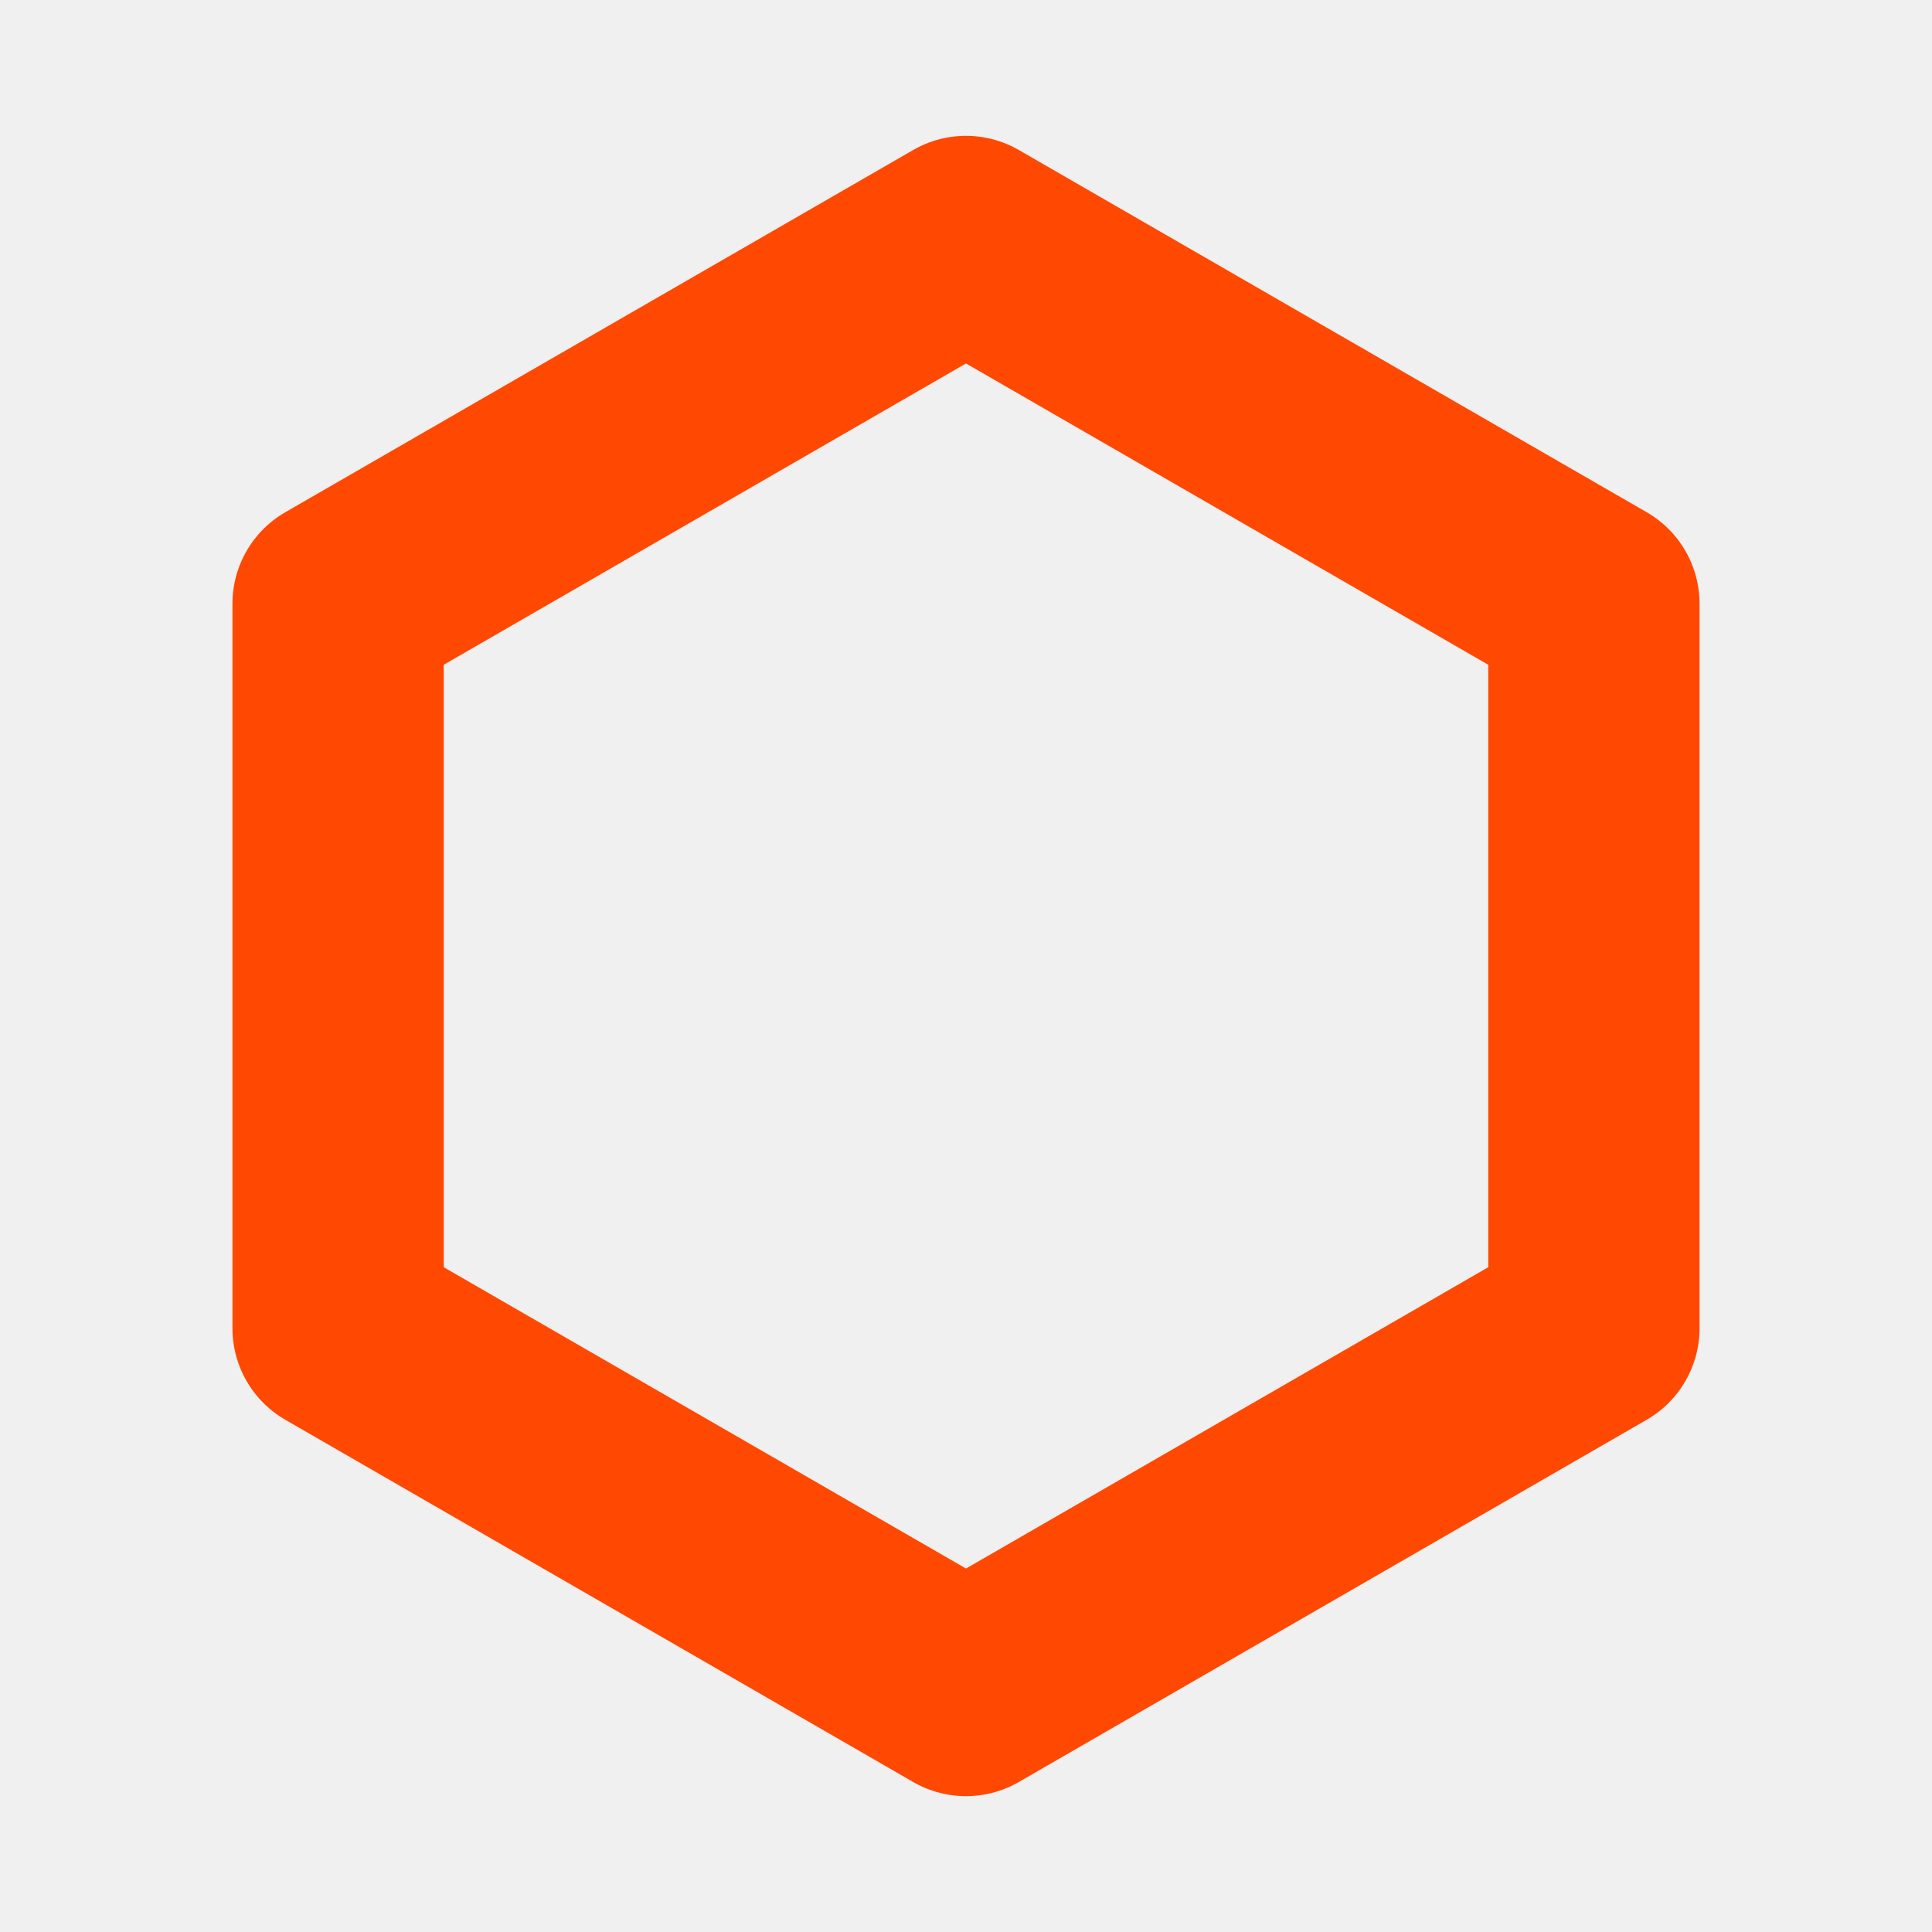
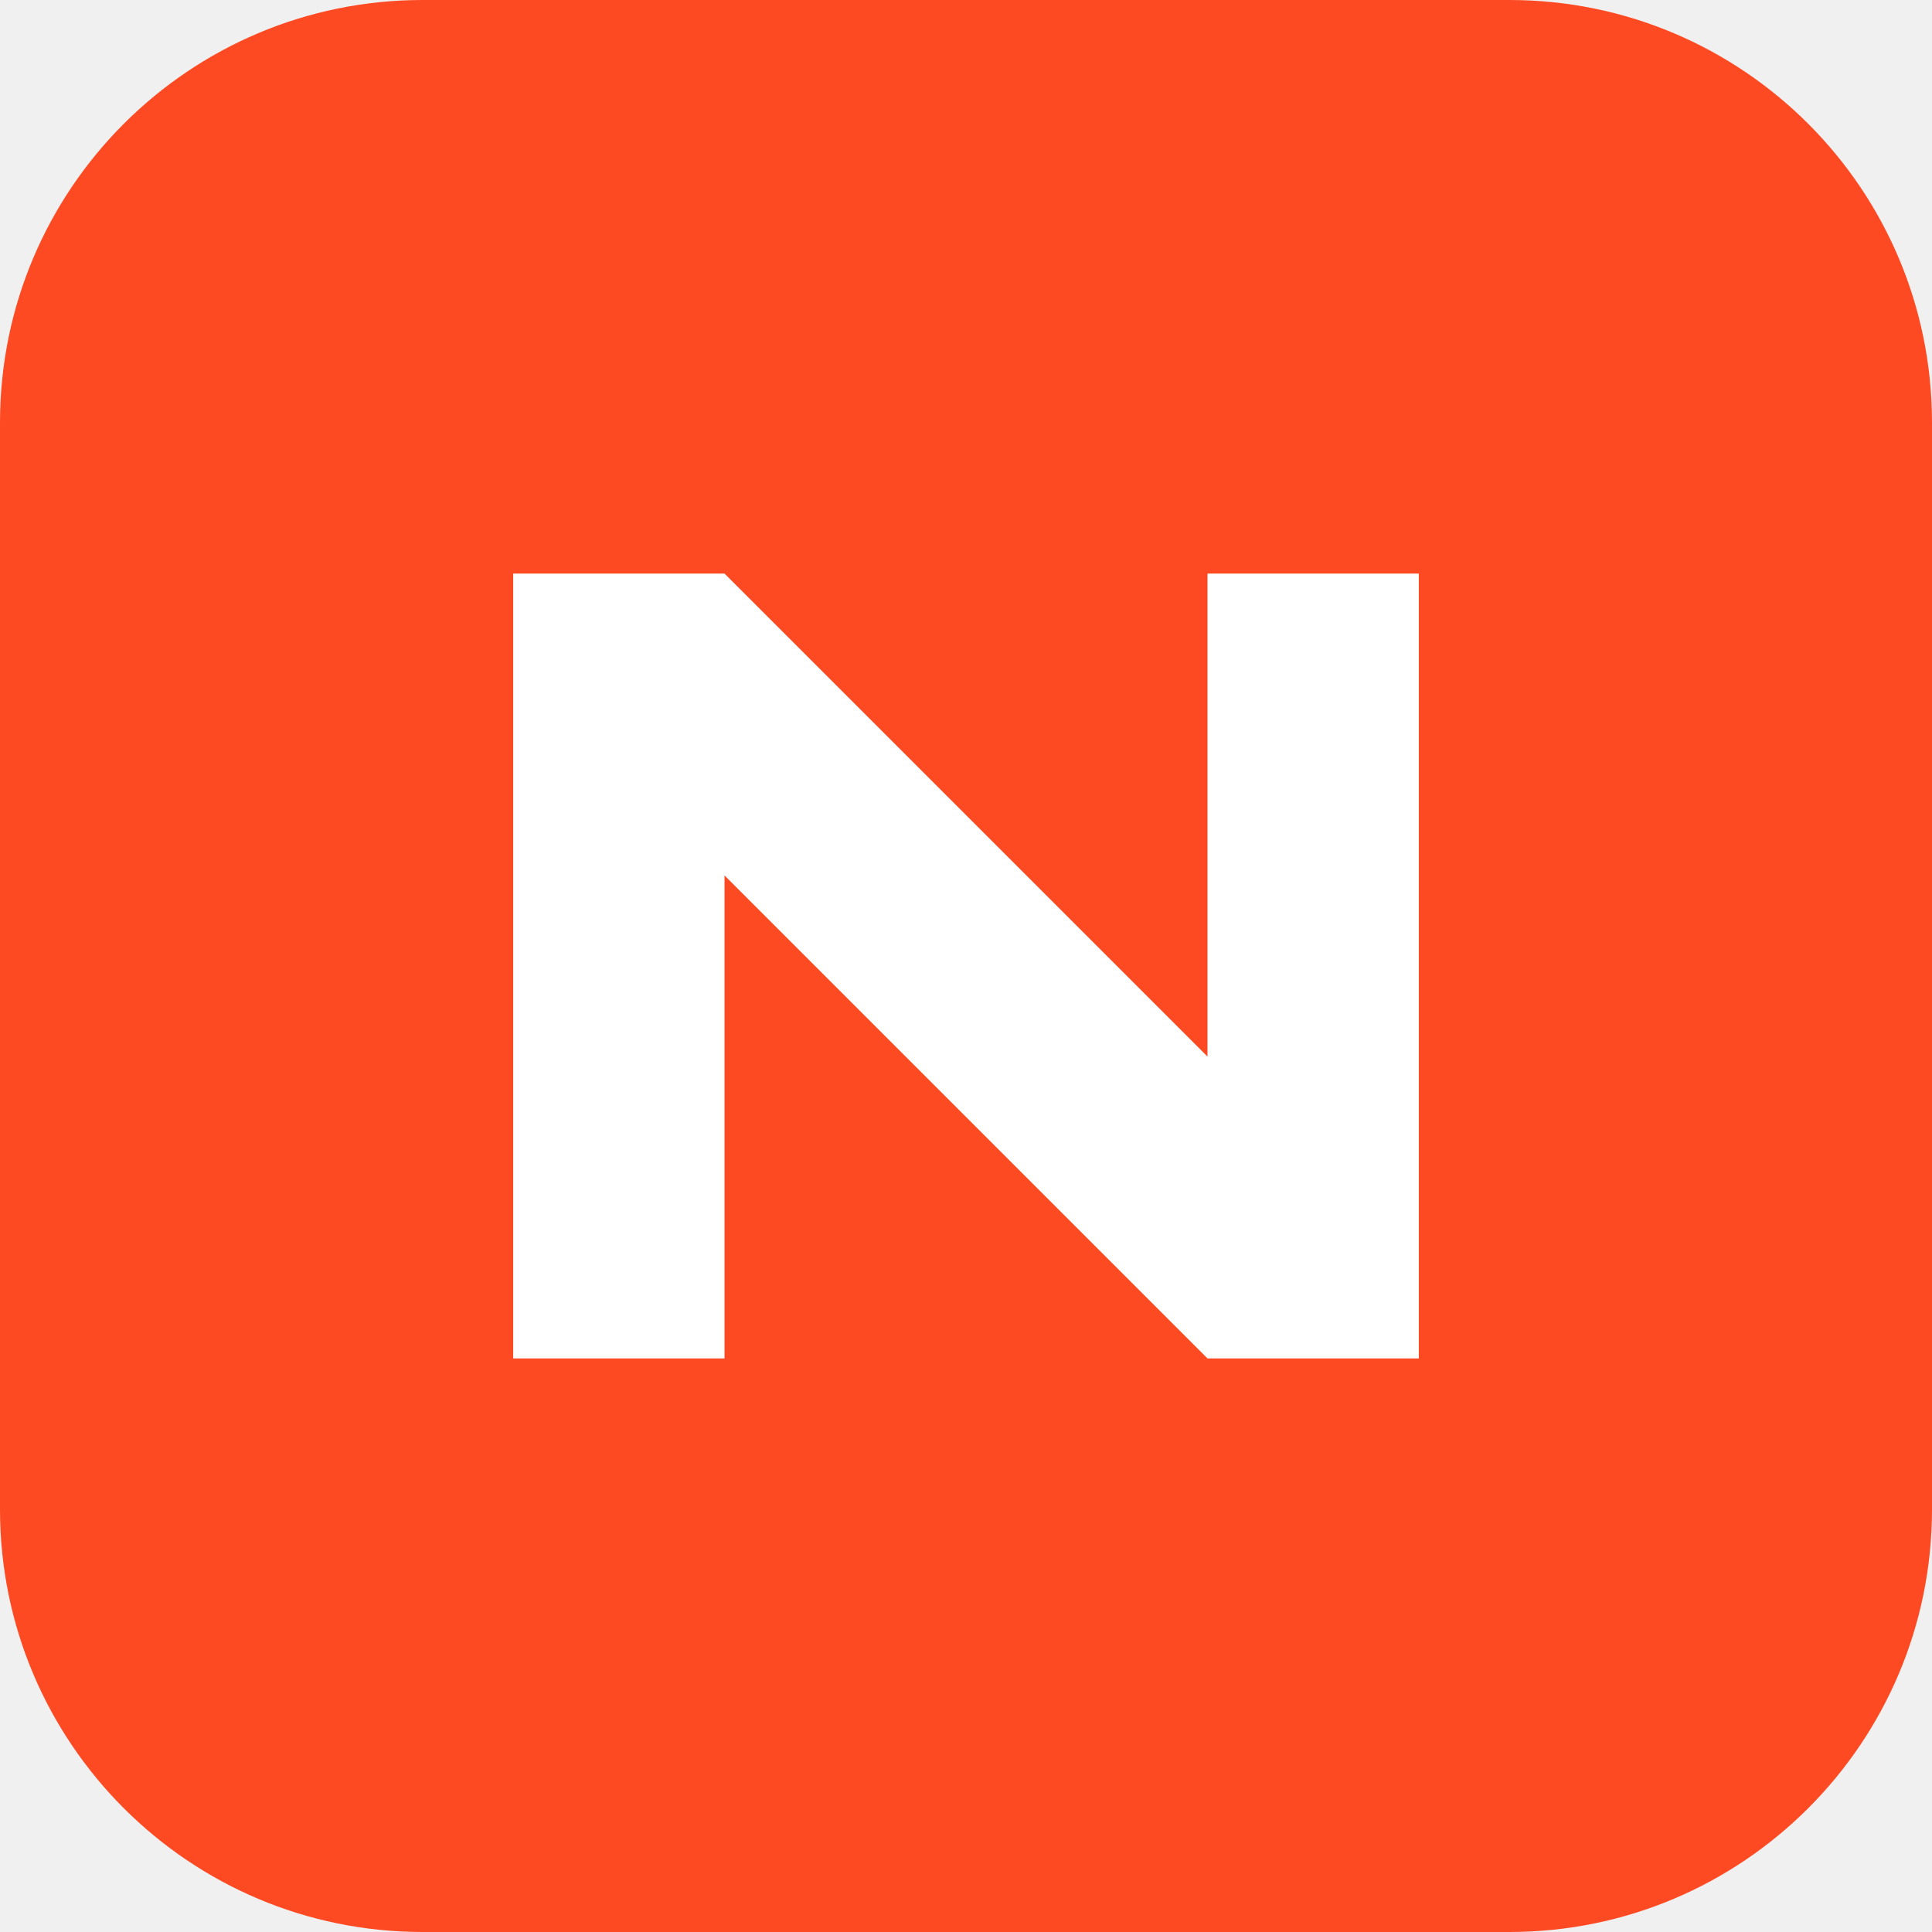
- <svg xmlns="http://www.w3.org/2000/svg" viewBox="0 0 64 64" role="img" aria-label="Cloudflare OS">
-   <path d="M32 8 52.8 20v24L32 56 11.2 44V20L32 8Z" fill="none" stroke="#ff4801" stroke-width="7" stroke-linejoin="round" />
+ <svg xmlns="http://www.w3.org/2000/svg" viewBox="0 0 64 64" role="img" aria-label="NUEVAUNO">
+   <rect width="64" height="64" rx="14" fill="#FE4A23" />
+   <path d="M17 45V19h7l16 16V19h7v26h-7L24 29v16z" fill="#fff" />
</svg>
